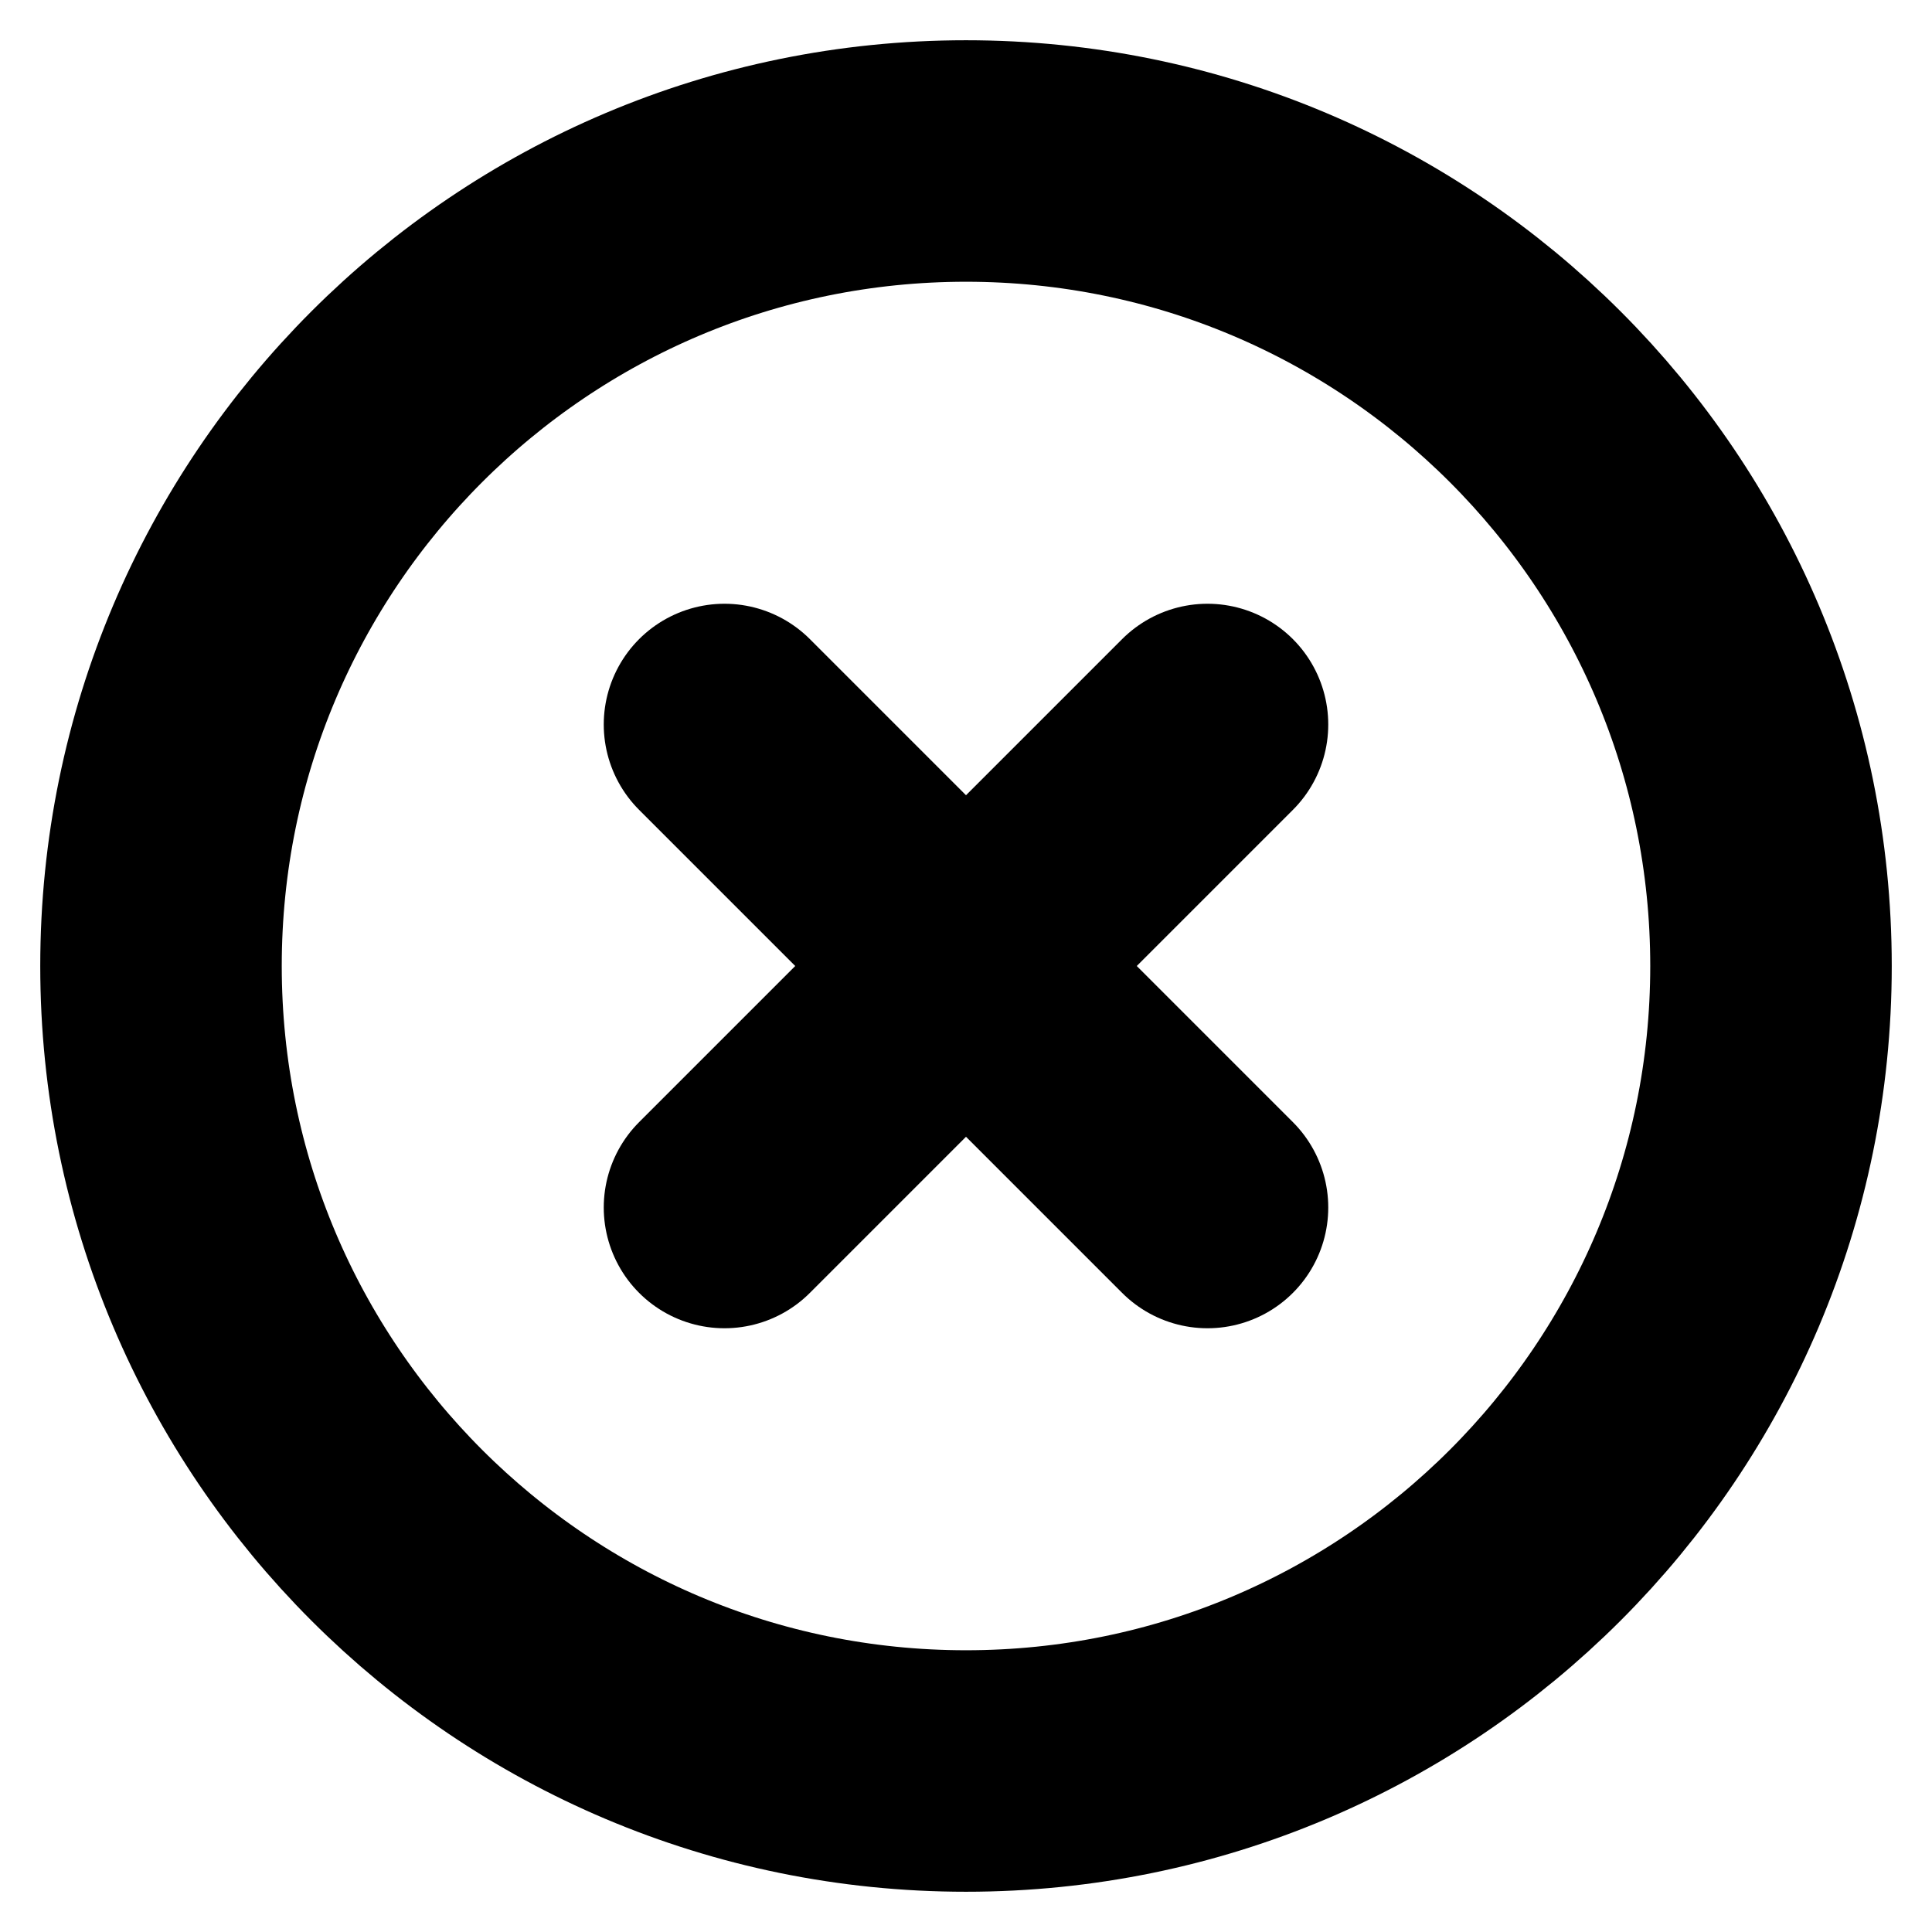
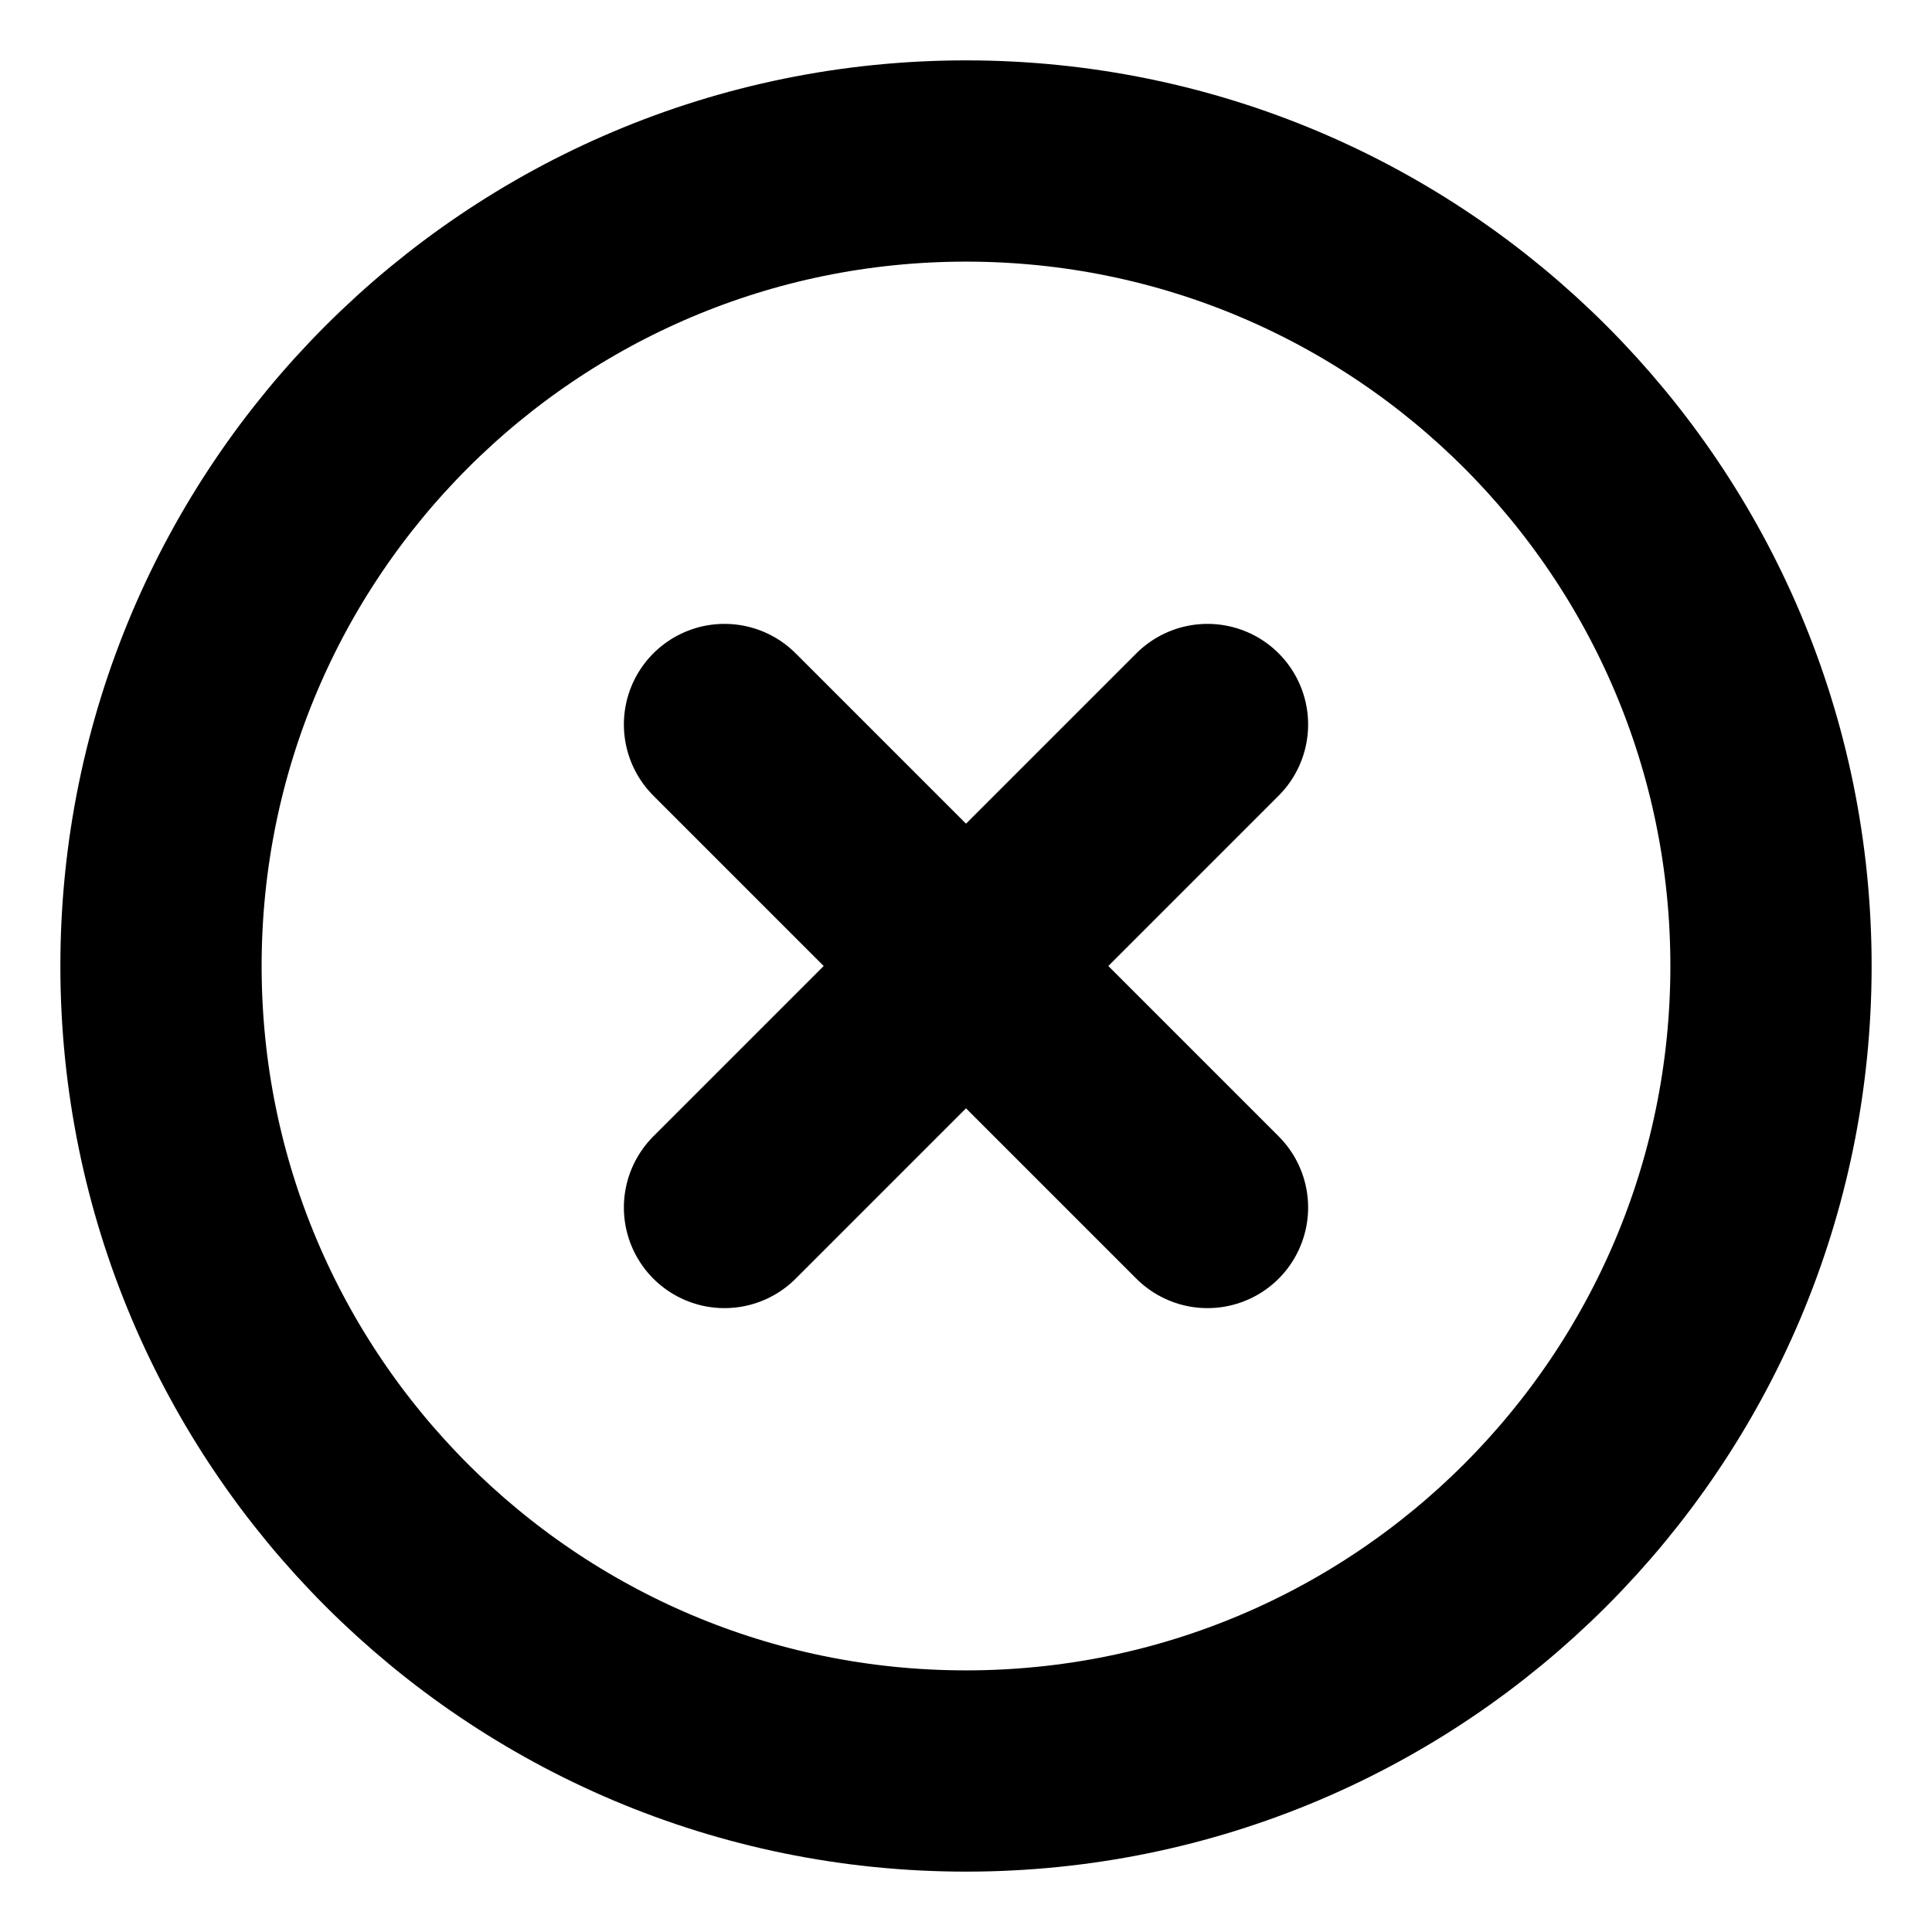
- <svg xmlns="http://www.w3.org/2000/svg" width="100%" height="100%" viewBox="0 0 24 24" fill="none" stroke="currentColor" stroke-width="3" stroke-linecap="round" stroke-linejoin="round">
+ <svg xmlns="http://www.w3.org/2000/svg" width="100%" height="100%" viewBox="0 0 24 24" fill="none" stroke="currentColor" stroke-width="2.5" stroke-linecap="round" stroke-linejoin="round">
  <circle cx="12" cy="12" r="10" />
  <path d="m15 9-6 6" />
  <path d="m9 9 6 6" />
</svg>
